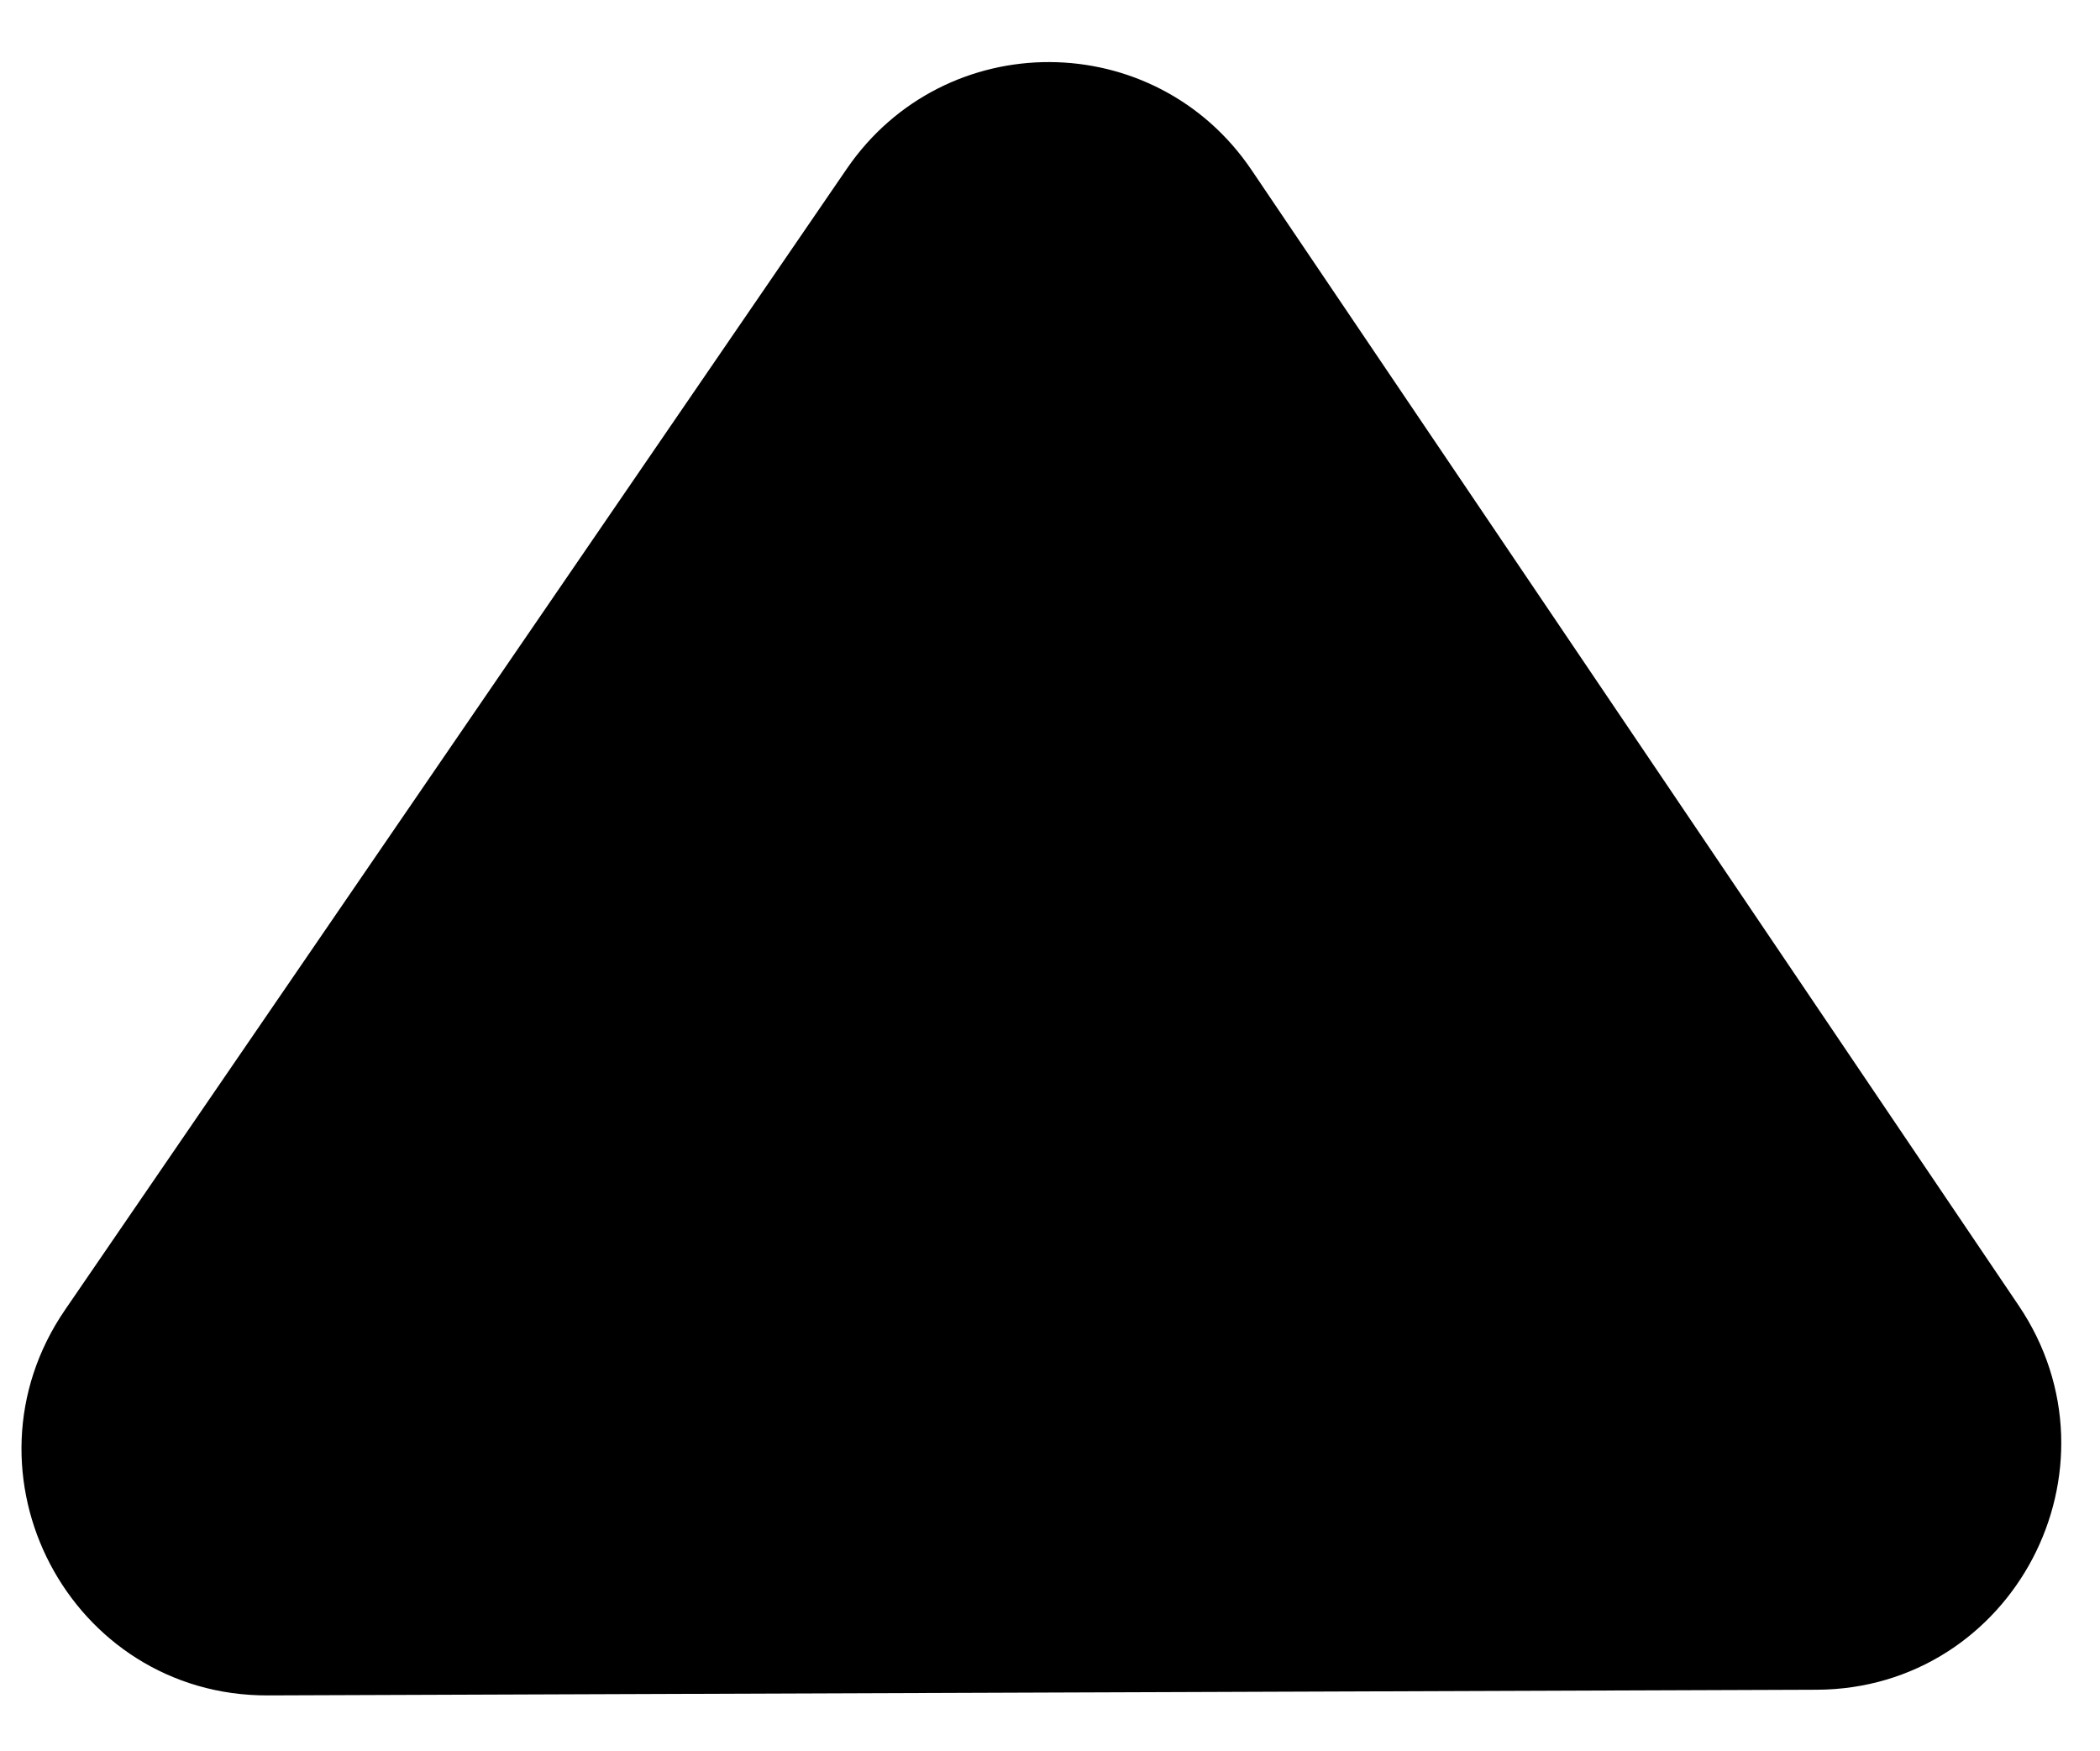
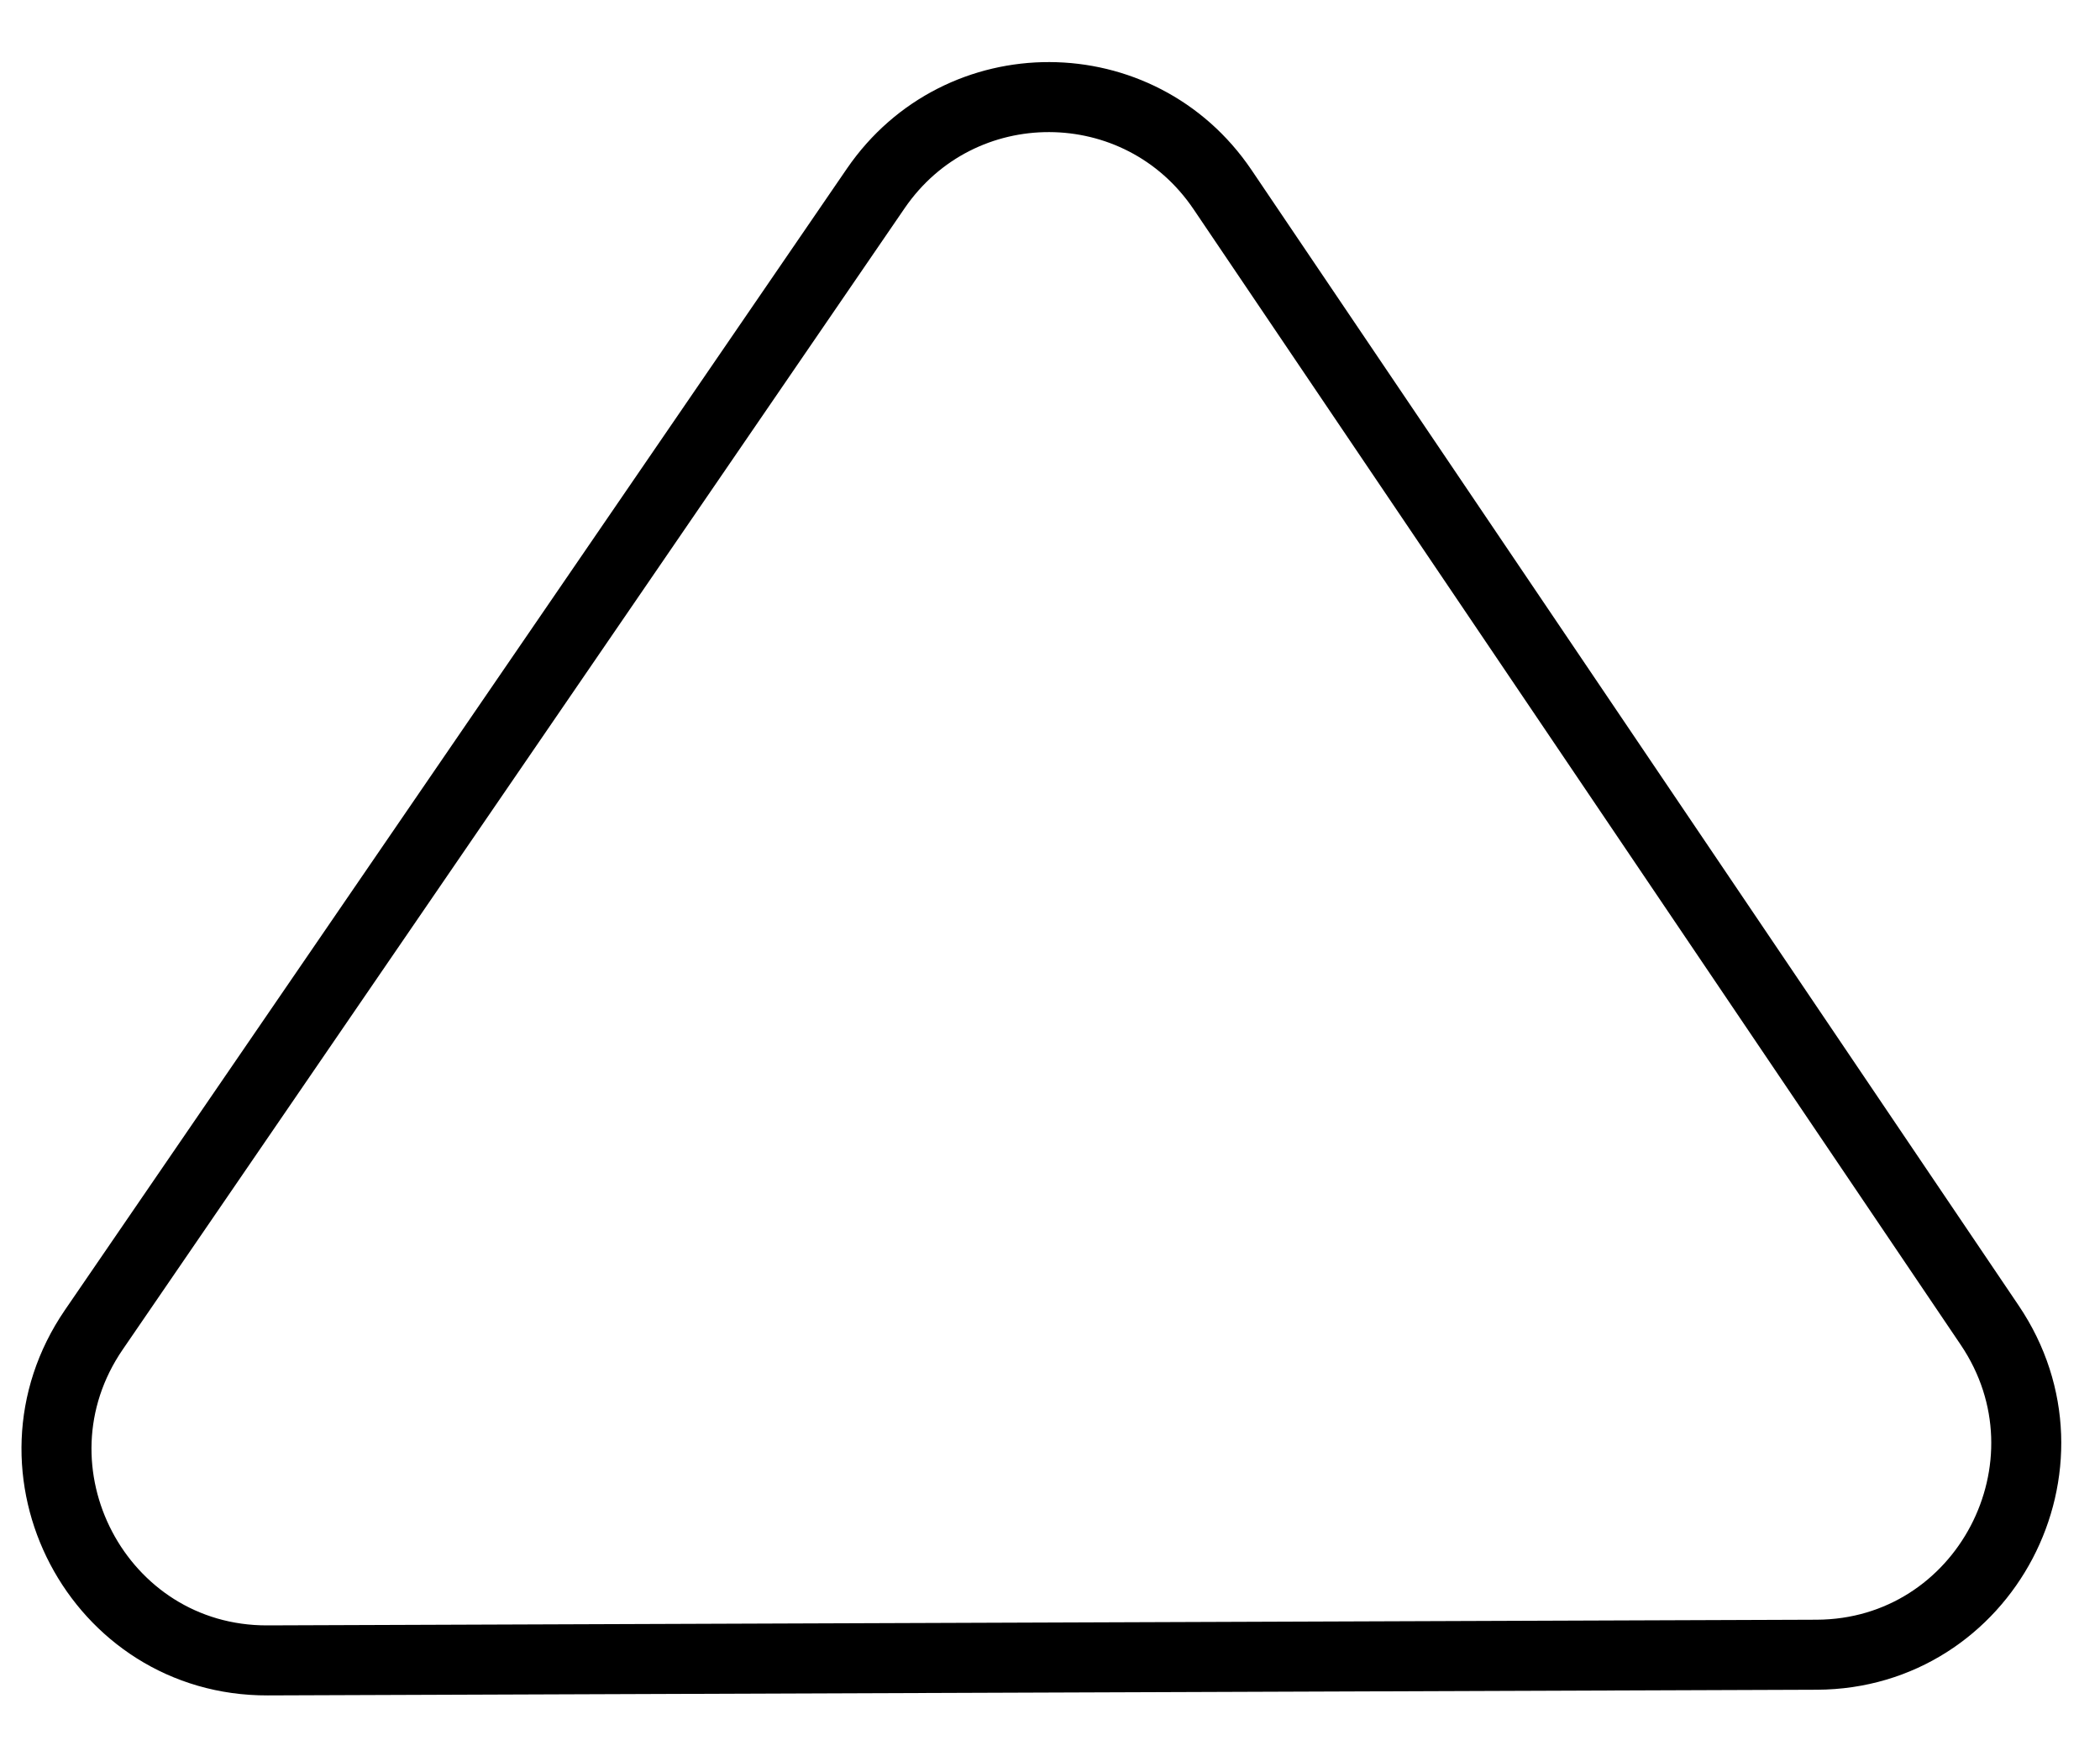
- <svg xmlns="http://www.w3.org/2000/svg" width="30" height="25" viewBox="0 0 30 25" fill="currentColor">
+ <svg xmlns="http://www.w3.org/2000/svg" width="30" height="25" viewBox="0 0 30 25" fill="transparent">
  <path d="M1.341 18.991L12.511 2.691C13.708 0.945 16.279 0.953 17.465 2.708L28.424 18.926C29.773 20.923 28.355 23.624 25.953 23.633L3.823 23.714C1.402 23.723 -0.032 20.994 1.341 18.991Z" stroke="black" />
</svg>
